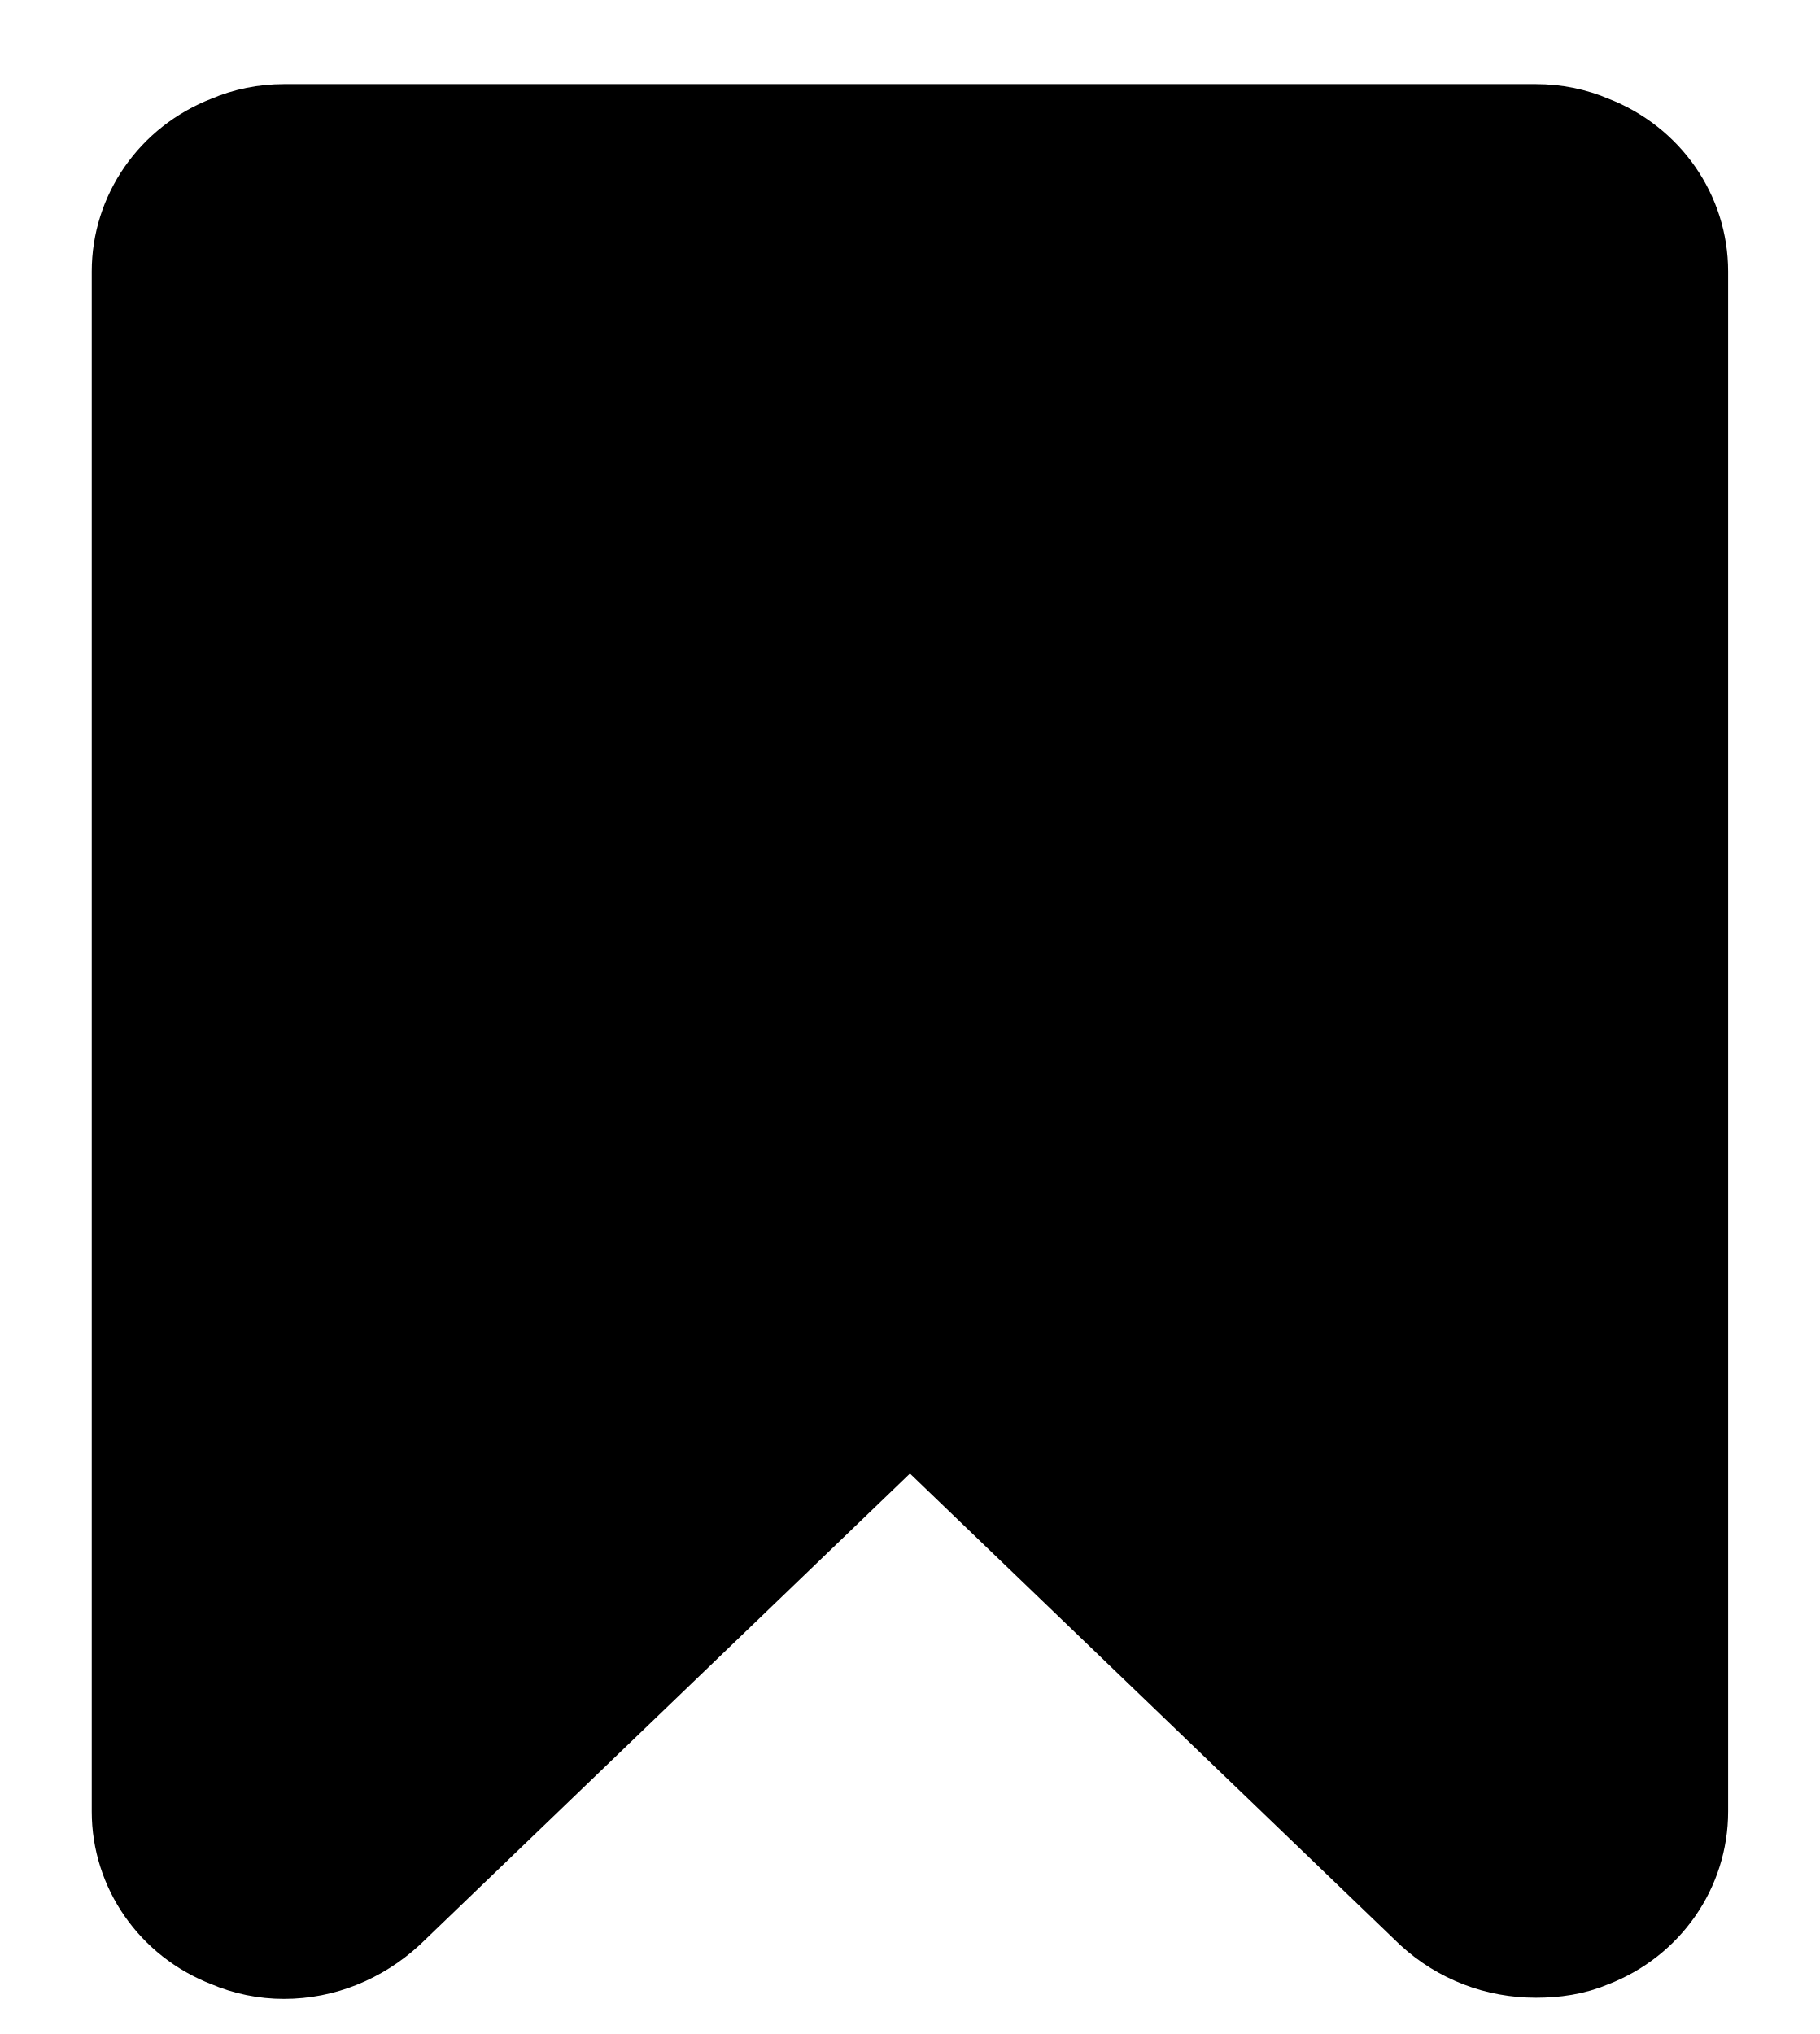
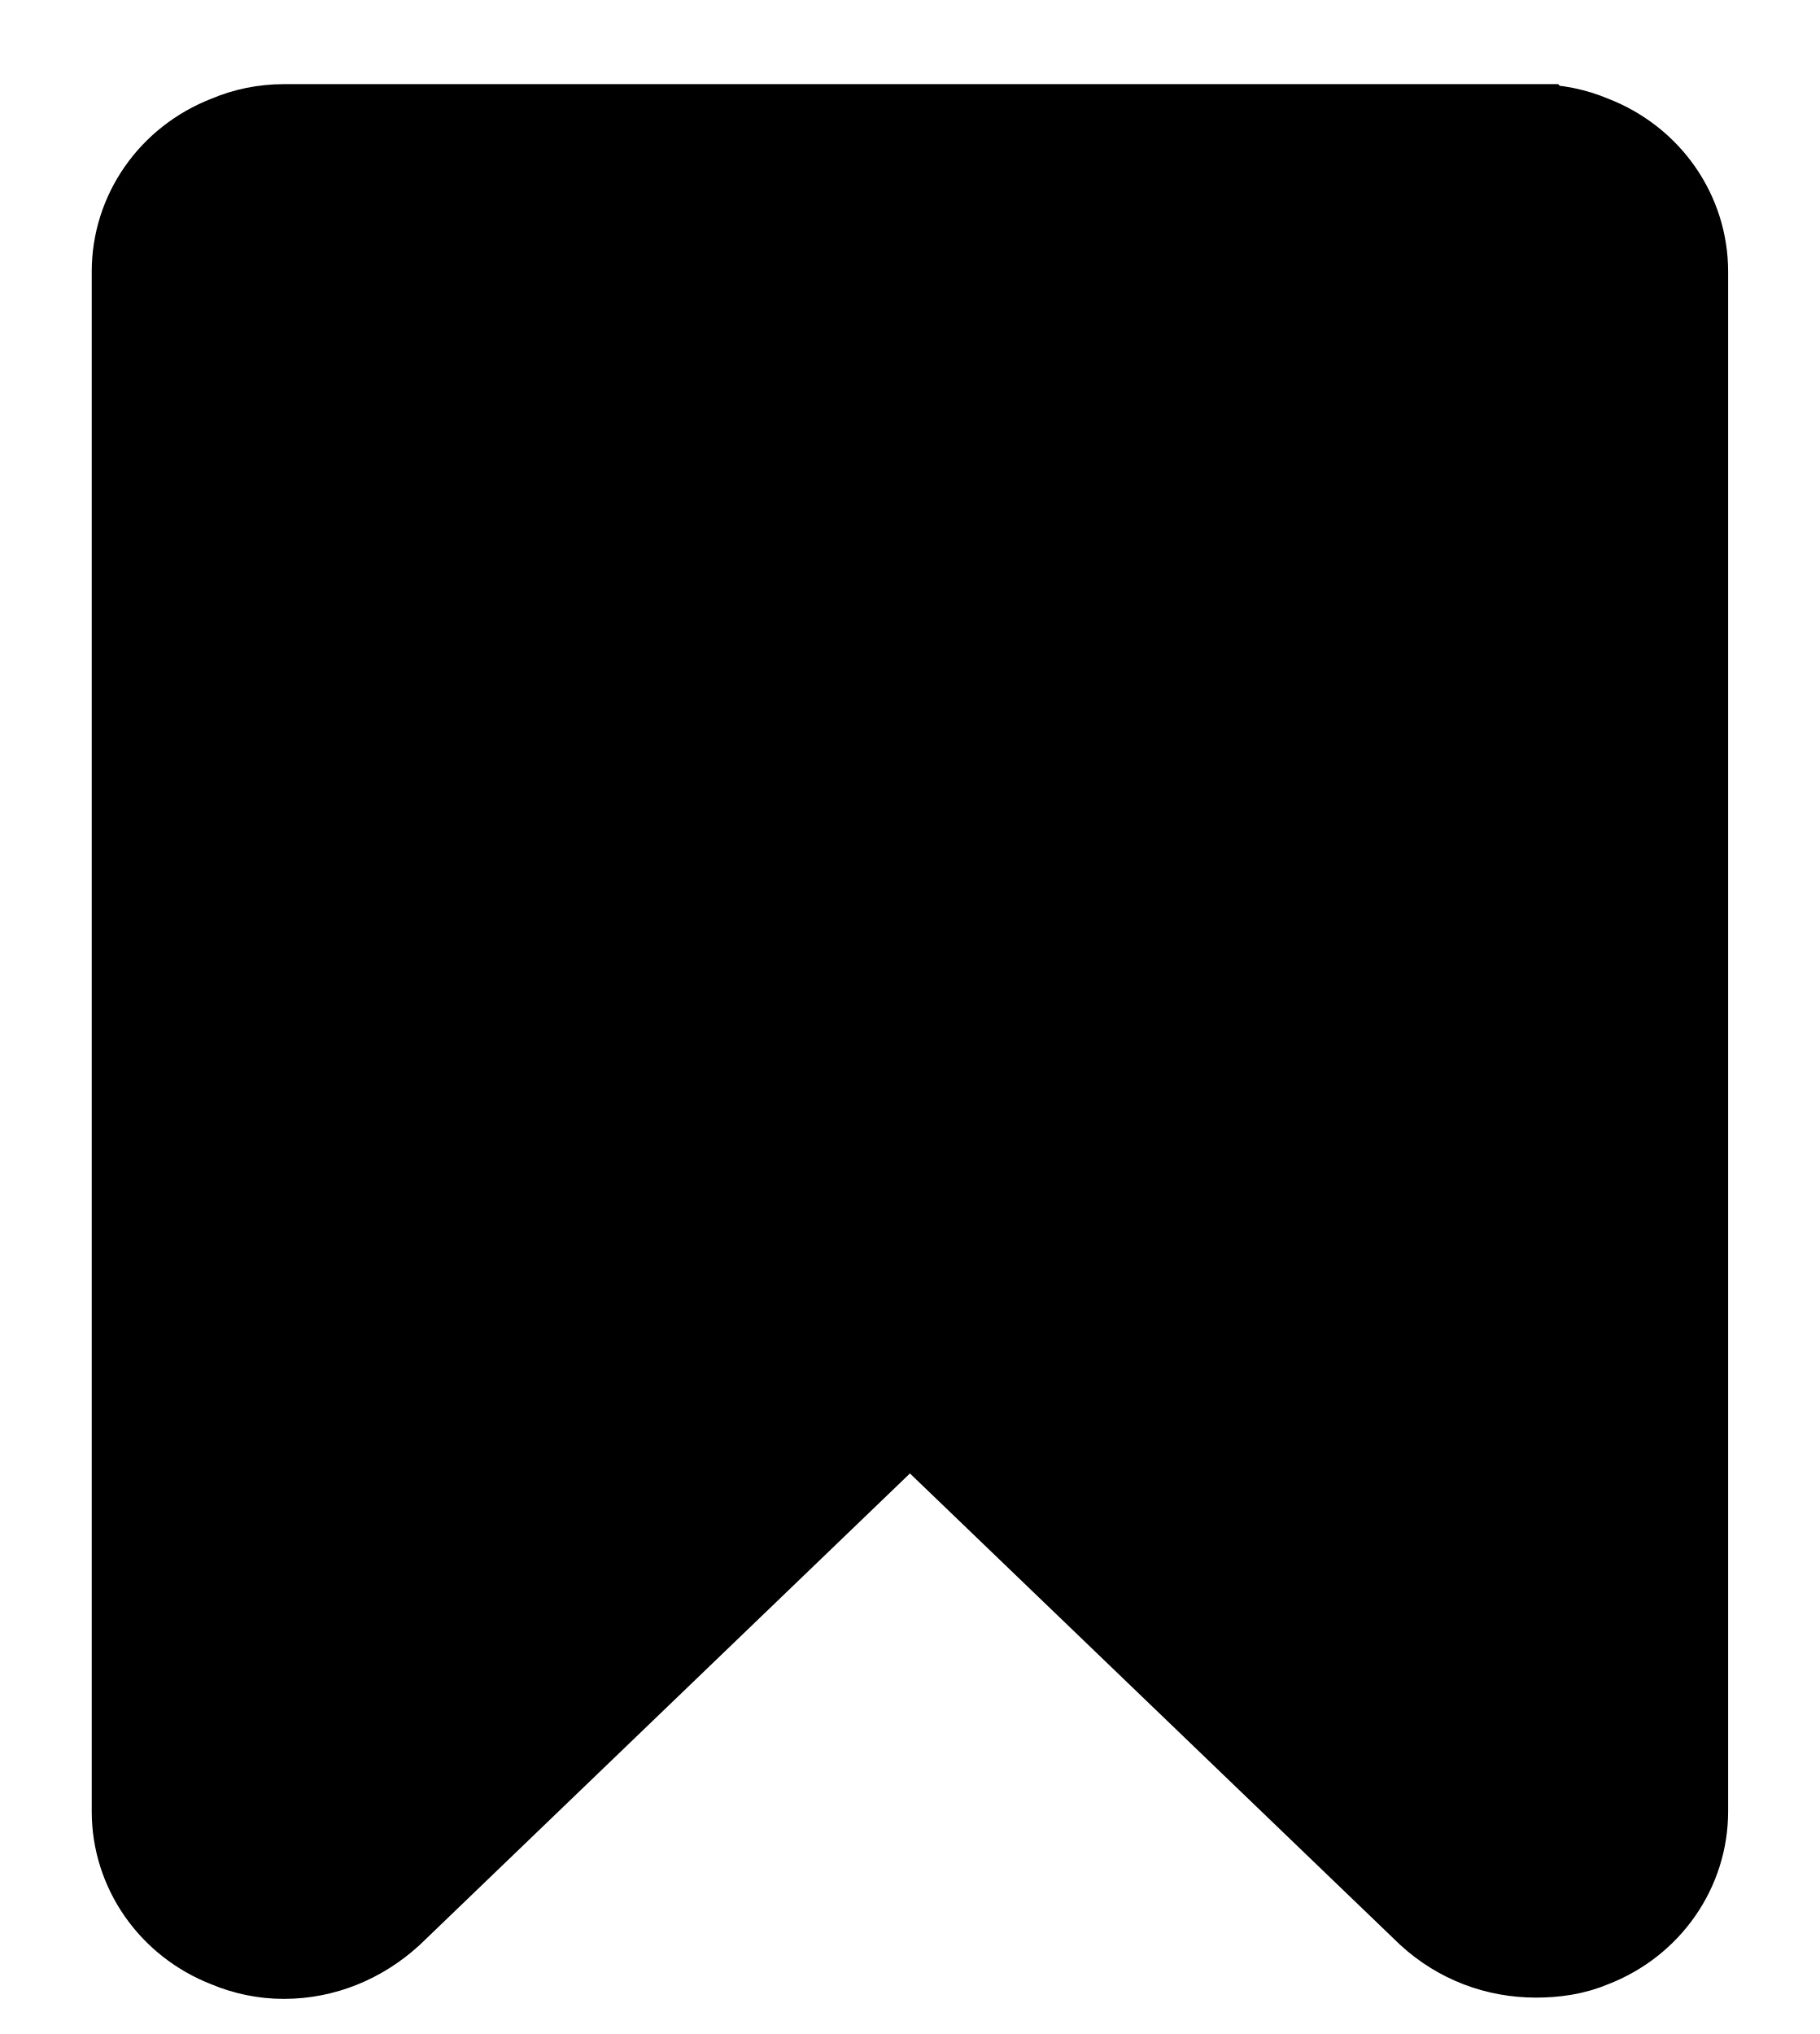
- <svg xmlns="http://www.w3.org/2000/svg" width="17px" height="19px" viewBox="0 0 17 19" version="1.1">
-   <defs />
-   <g id="Page-1" stroke="none" stroke-width="1" fill="none" fill-rule="evenodd">
-     <path d="M14.348,1.286 L2.652,1.286 C2.484,1.286 2.317,1.319 2.161,1.386 C1.67,1.576 1.357,2.033 1.357,2.536 L1.357,16.922 C1.357,17.424 1.67,17.882 2.161,18.071 C2.317,18.138 2.484,18.172 2.652,18.172 C2.998,18.172 3.321,18.038 3.578,17.804 L8.5,13.071 L13.422,17.804 C13.679,18.038 14.002,18.161 14.348,18.161 C14.516,18.161 14.683,18.138 14.839,18.071 C15.33,17.882 15.643,17.424 15.643,16.922 L15.643,2.536 C15.643,2.033 15.33,1.576 14.839,1.386 C14.683,1.319 14.516,1.286 14.348,1.286 Z" id="" stroke="#000000" fill="#000000" />
-   </g>
+ <svg xmlns="http://www.w3.org/2000/svg" width="17" height="19" viewBox="0 0 17 19">
+   <path d="M14.348 1.286H2.652c-.168 0-.335.033-.491.1-.491.19-.804.647-.804 1.15v14.386c0 .502.313.96.804 1.15.156.066.323.1.49.1.347 0 .67-.134.927-.368L8.5 13.07l4.922 4.733c.257.234.58.357.926.357.168 0 .335-.023.491-.09.491-.19.804-.647.804-1.15V2.537c0-.503-.313-.96-.804-1.15a1.247 1.247 0 0 0-.49-.1z" stroke="#000" fill-rule="evenodd" />
</svg>
